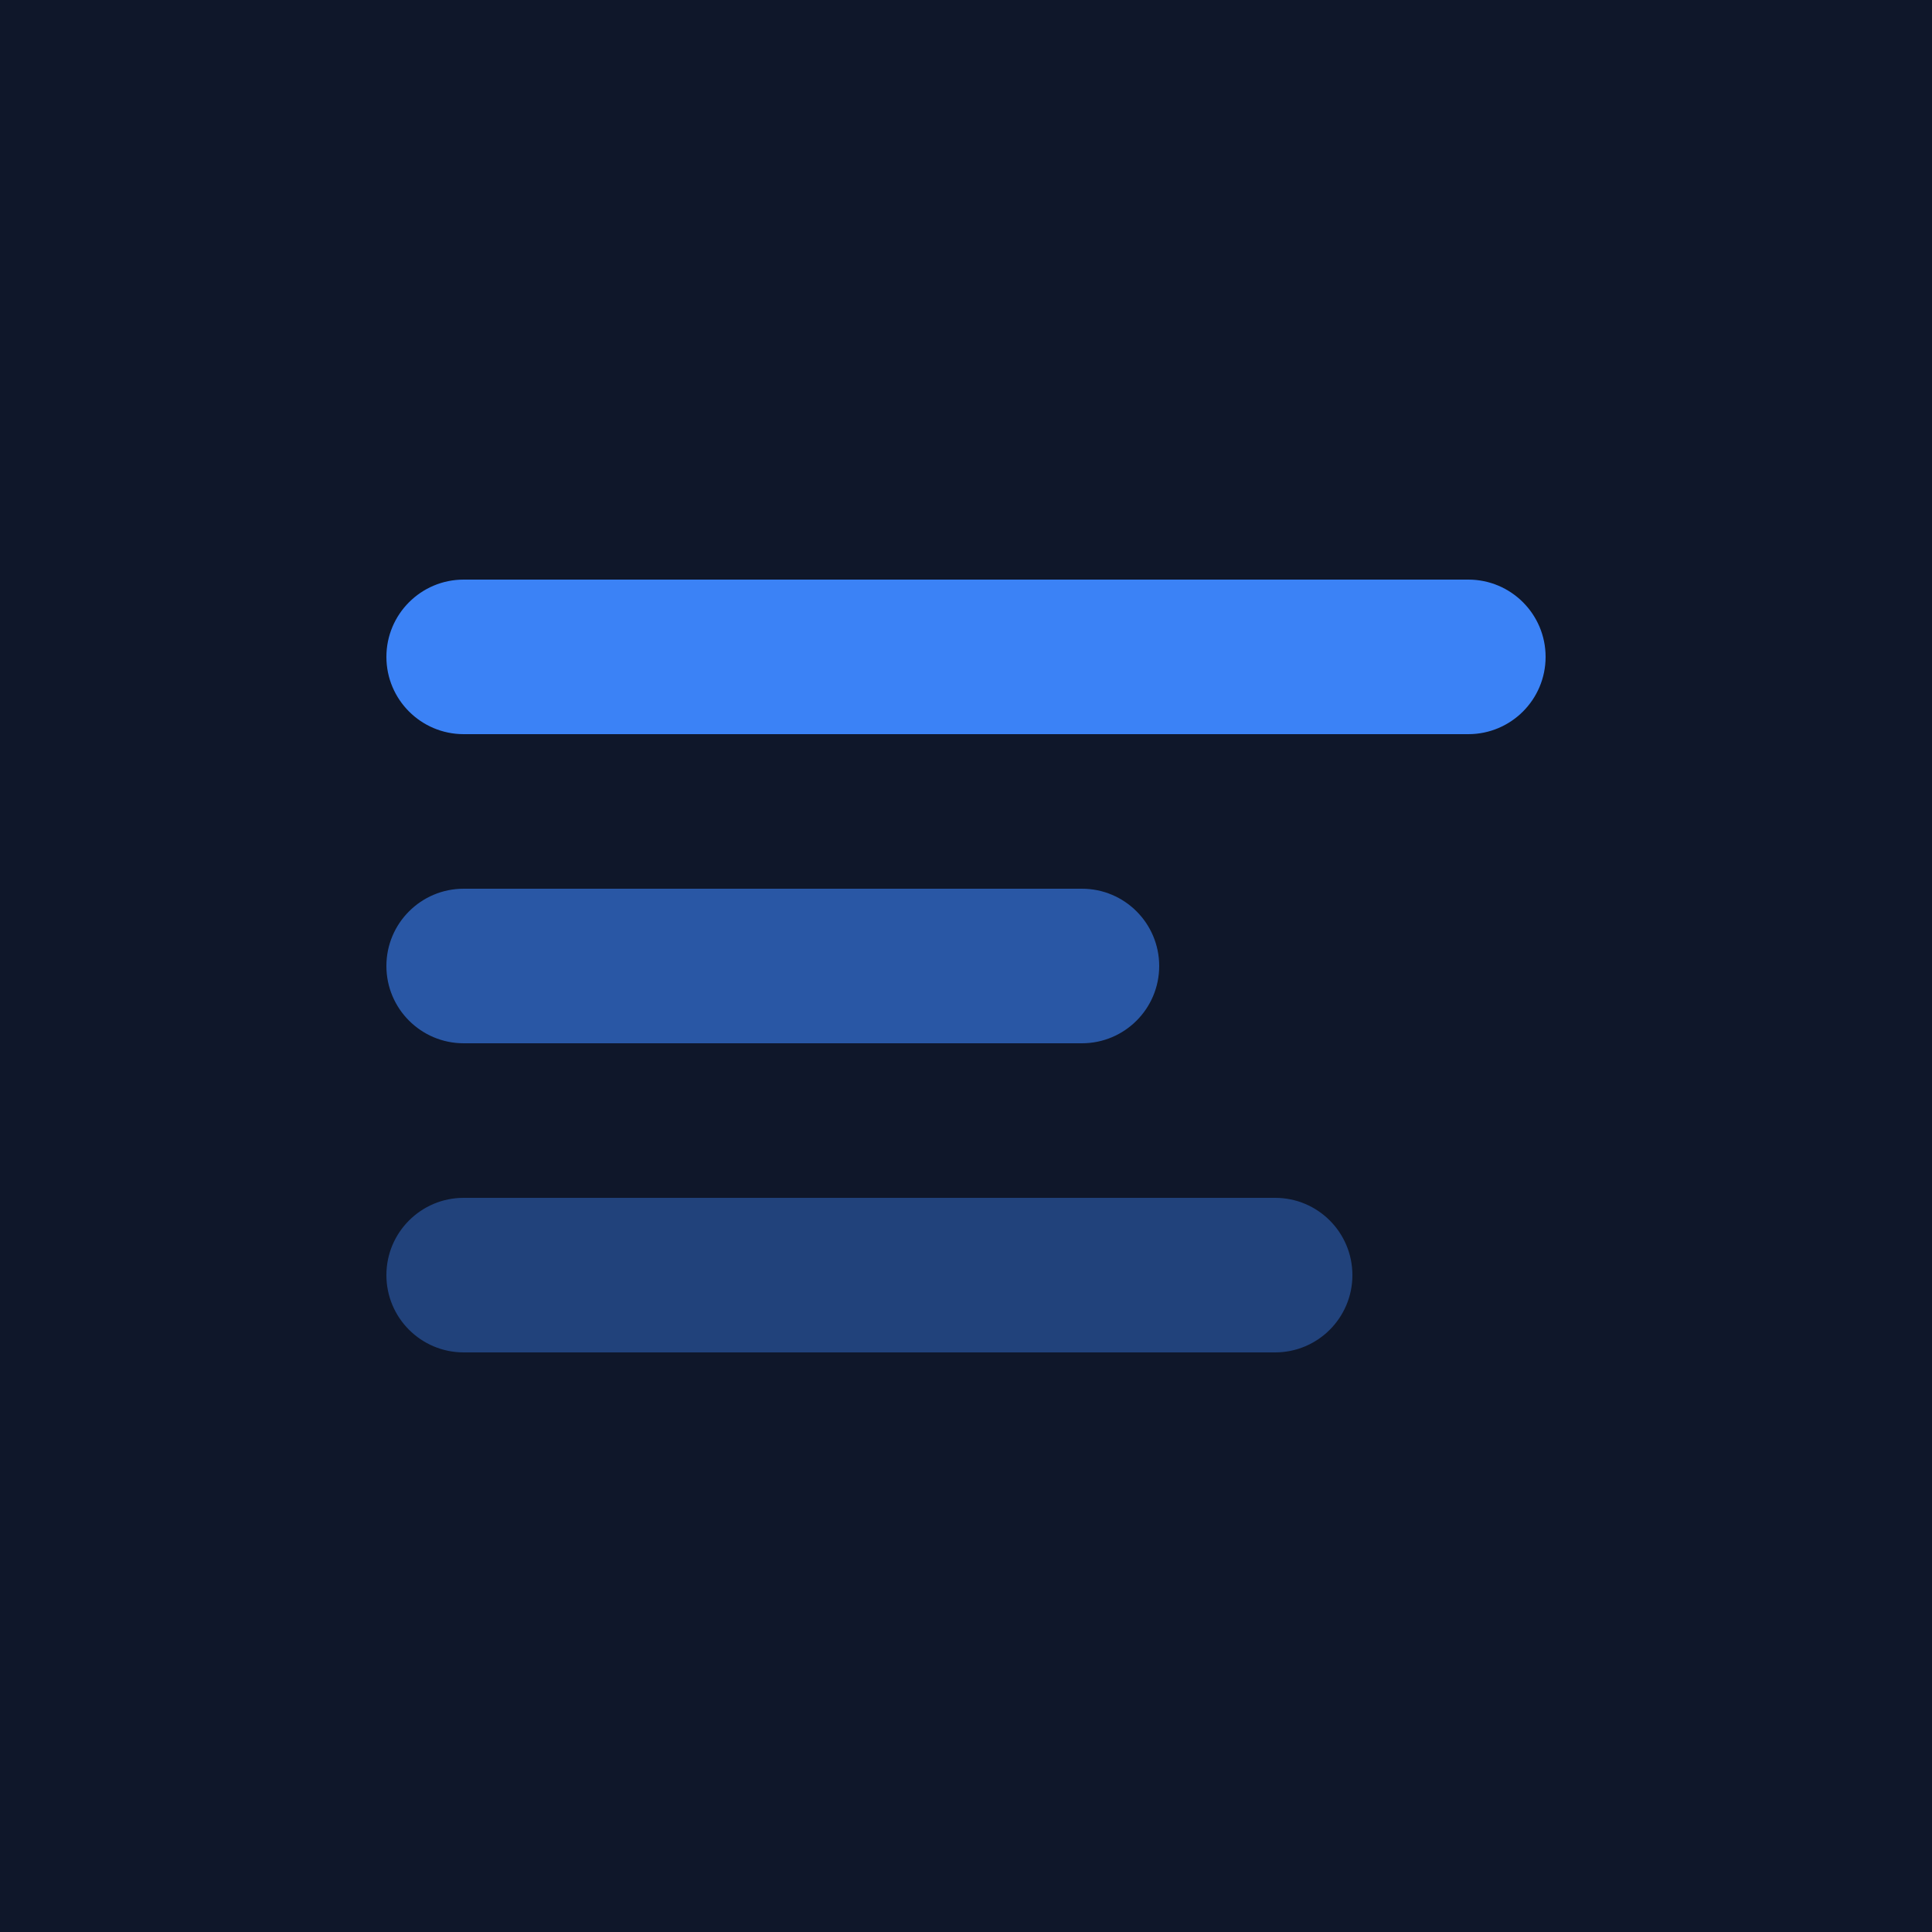
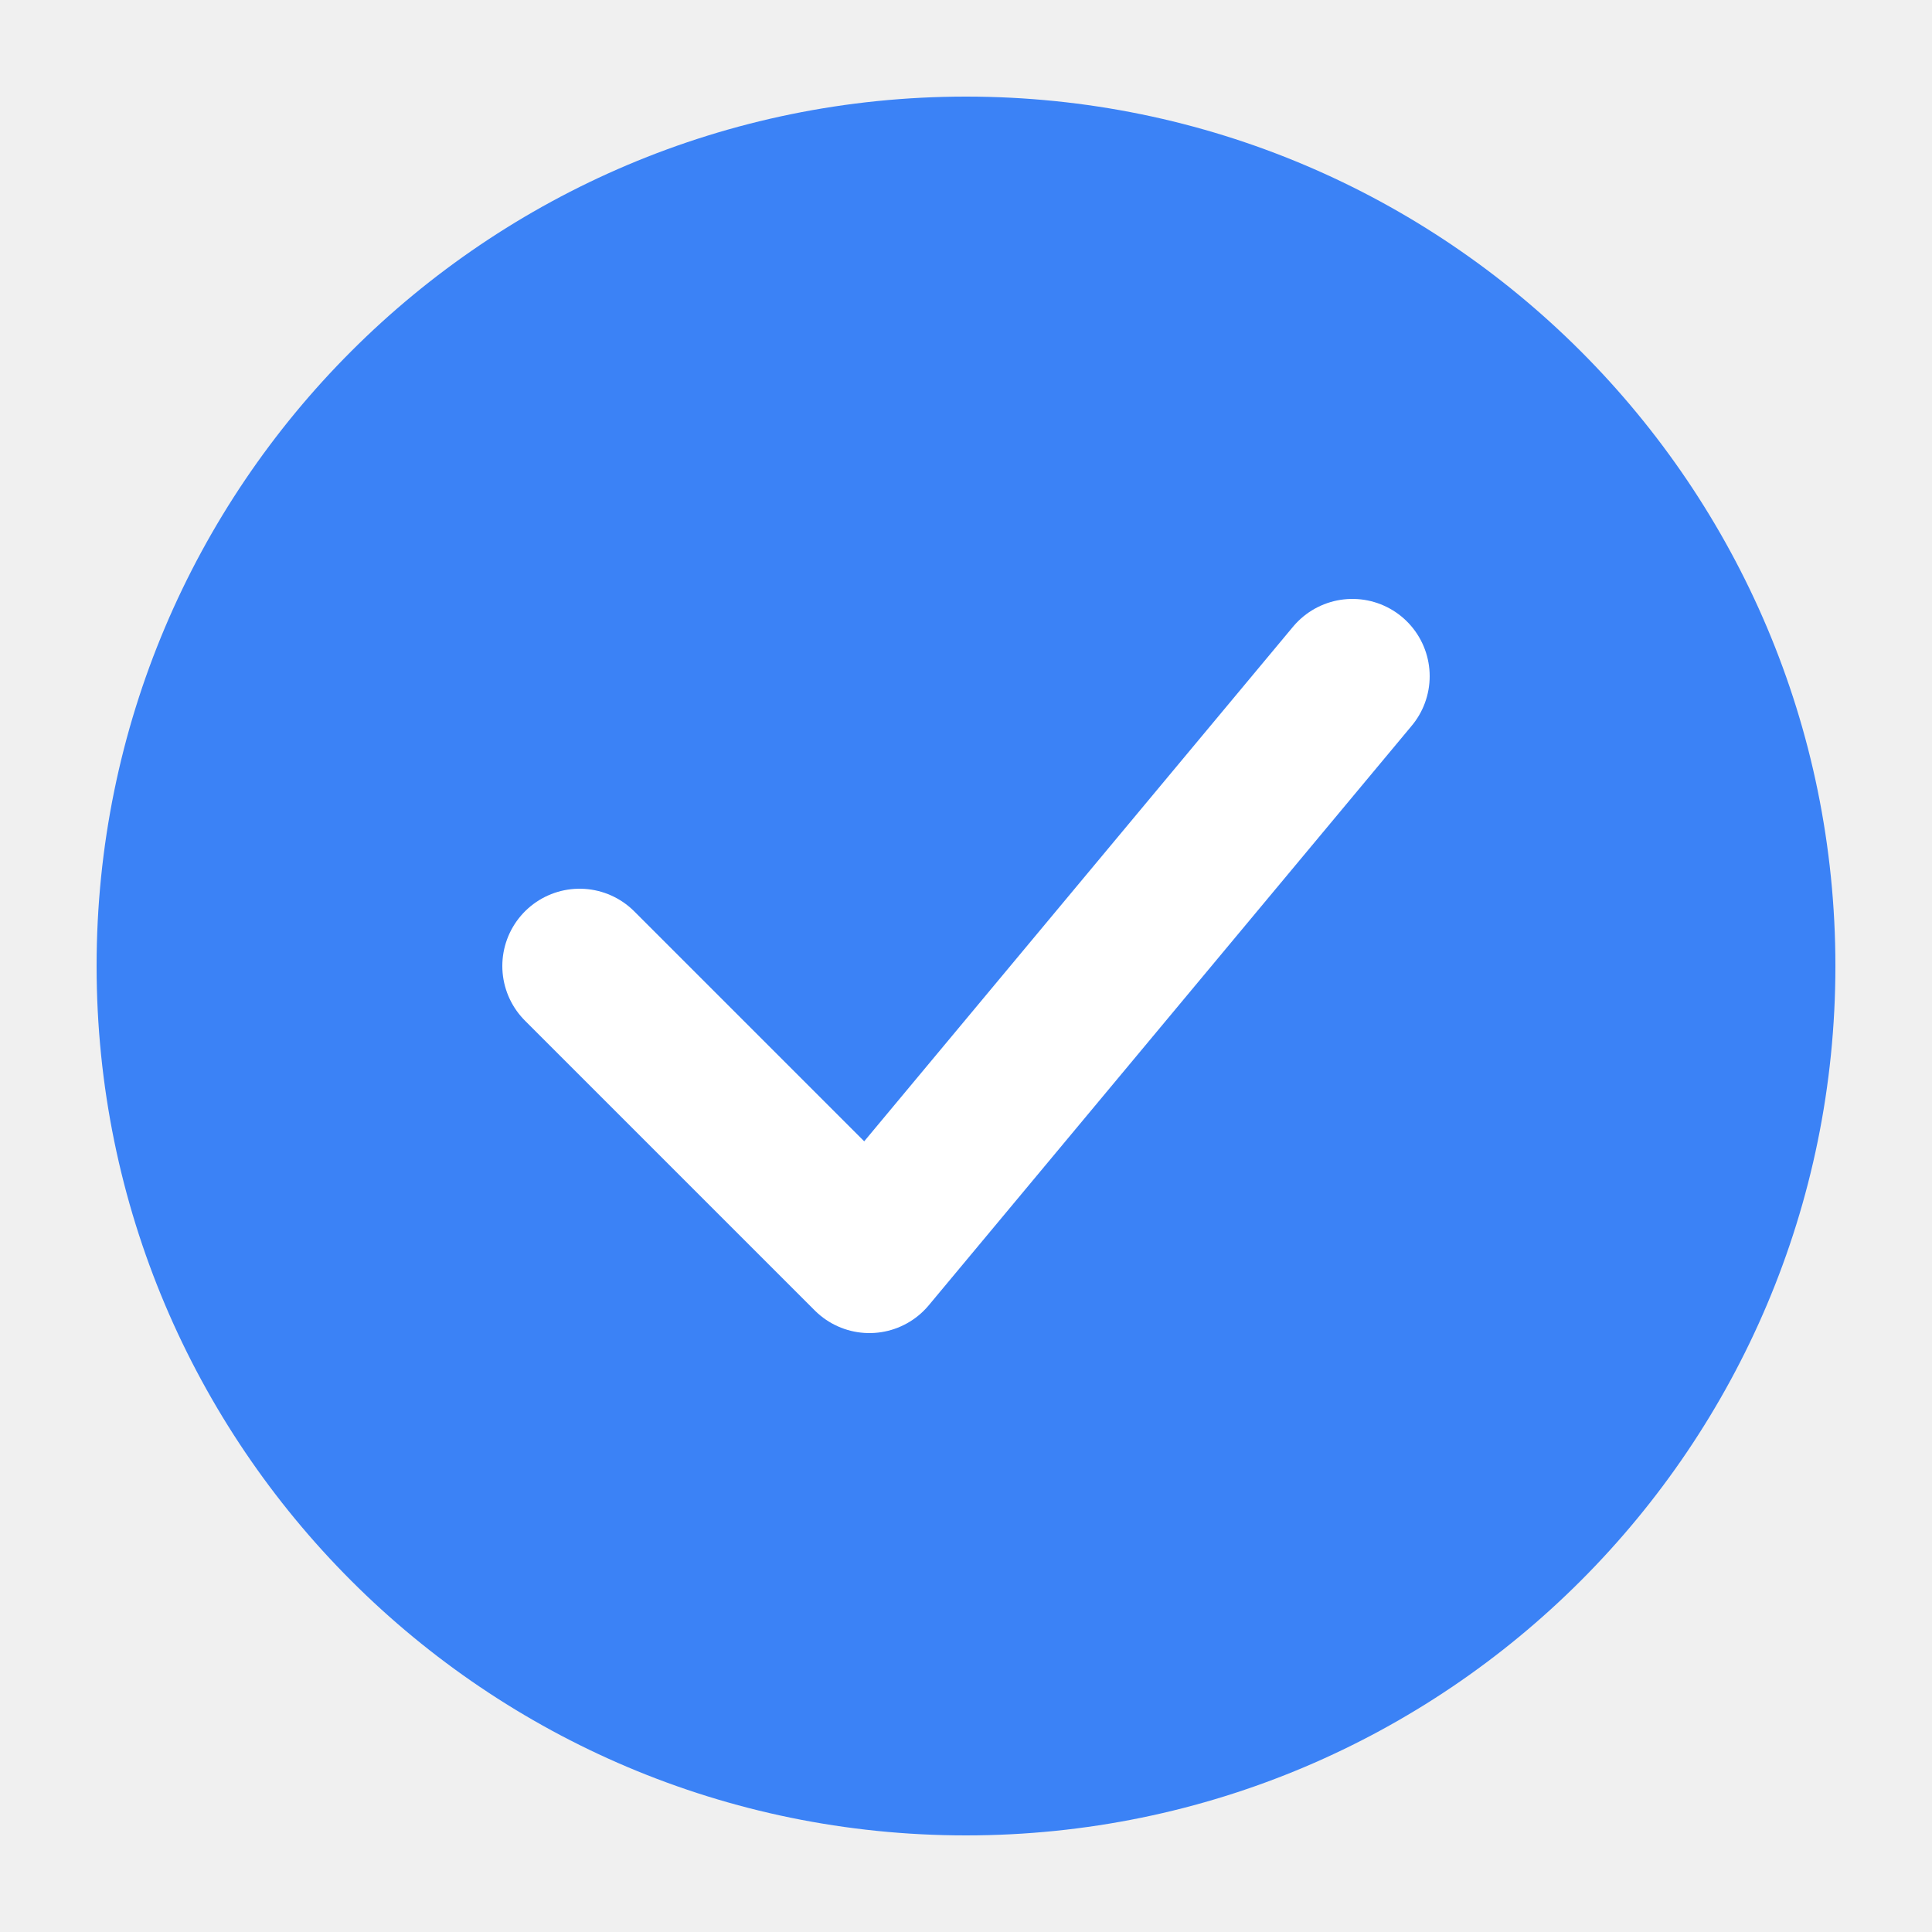
<svg xmlns="http://www.w3.org/2000/svg" viewBox="0 0 100 100">
-   <rect width="100" height="100" fill="#0F172A" />
-   <rect x="20" y="30" width="60" height="8" rx="4" fill="#3B82F6" />
-   <rect x="20" y="46" width="40" height="8" rx="4" fill="#3B82F6" opacity="0.6" />
-   <rect x="20" y="62" width="50" height="8" rx="4" fill="#3B82F6" opacity="0.4" />
+   <circle cx="50" cy="50" r="45" fill="#3B82F6" />
+   <path d="M30 50 L45 65 L70 35" stroke="white" stroke-width="8" fill="none" stroke-linecap="round" stroke-linejoin="round" />
</svg>
